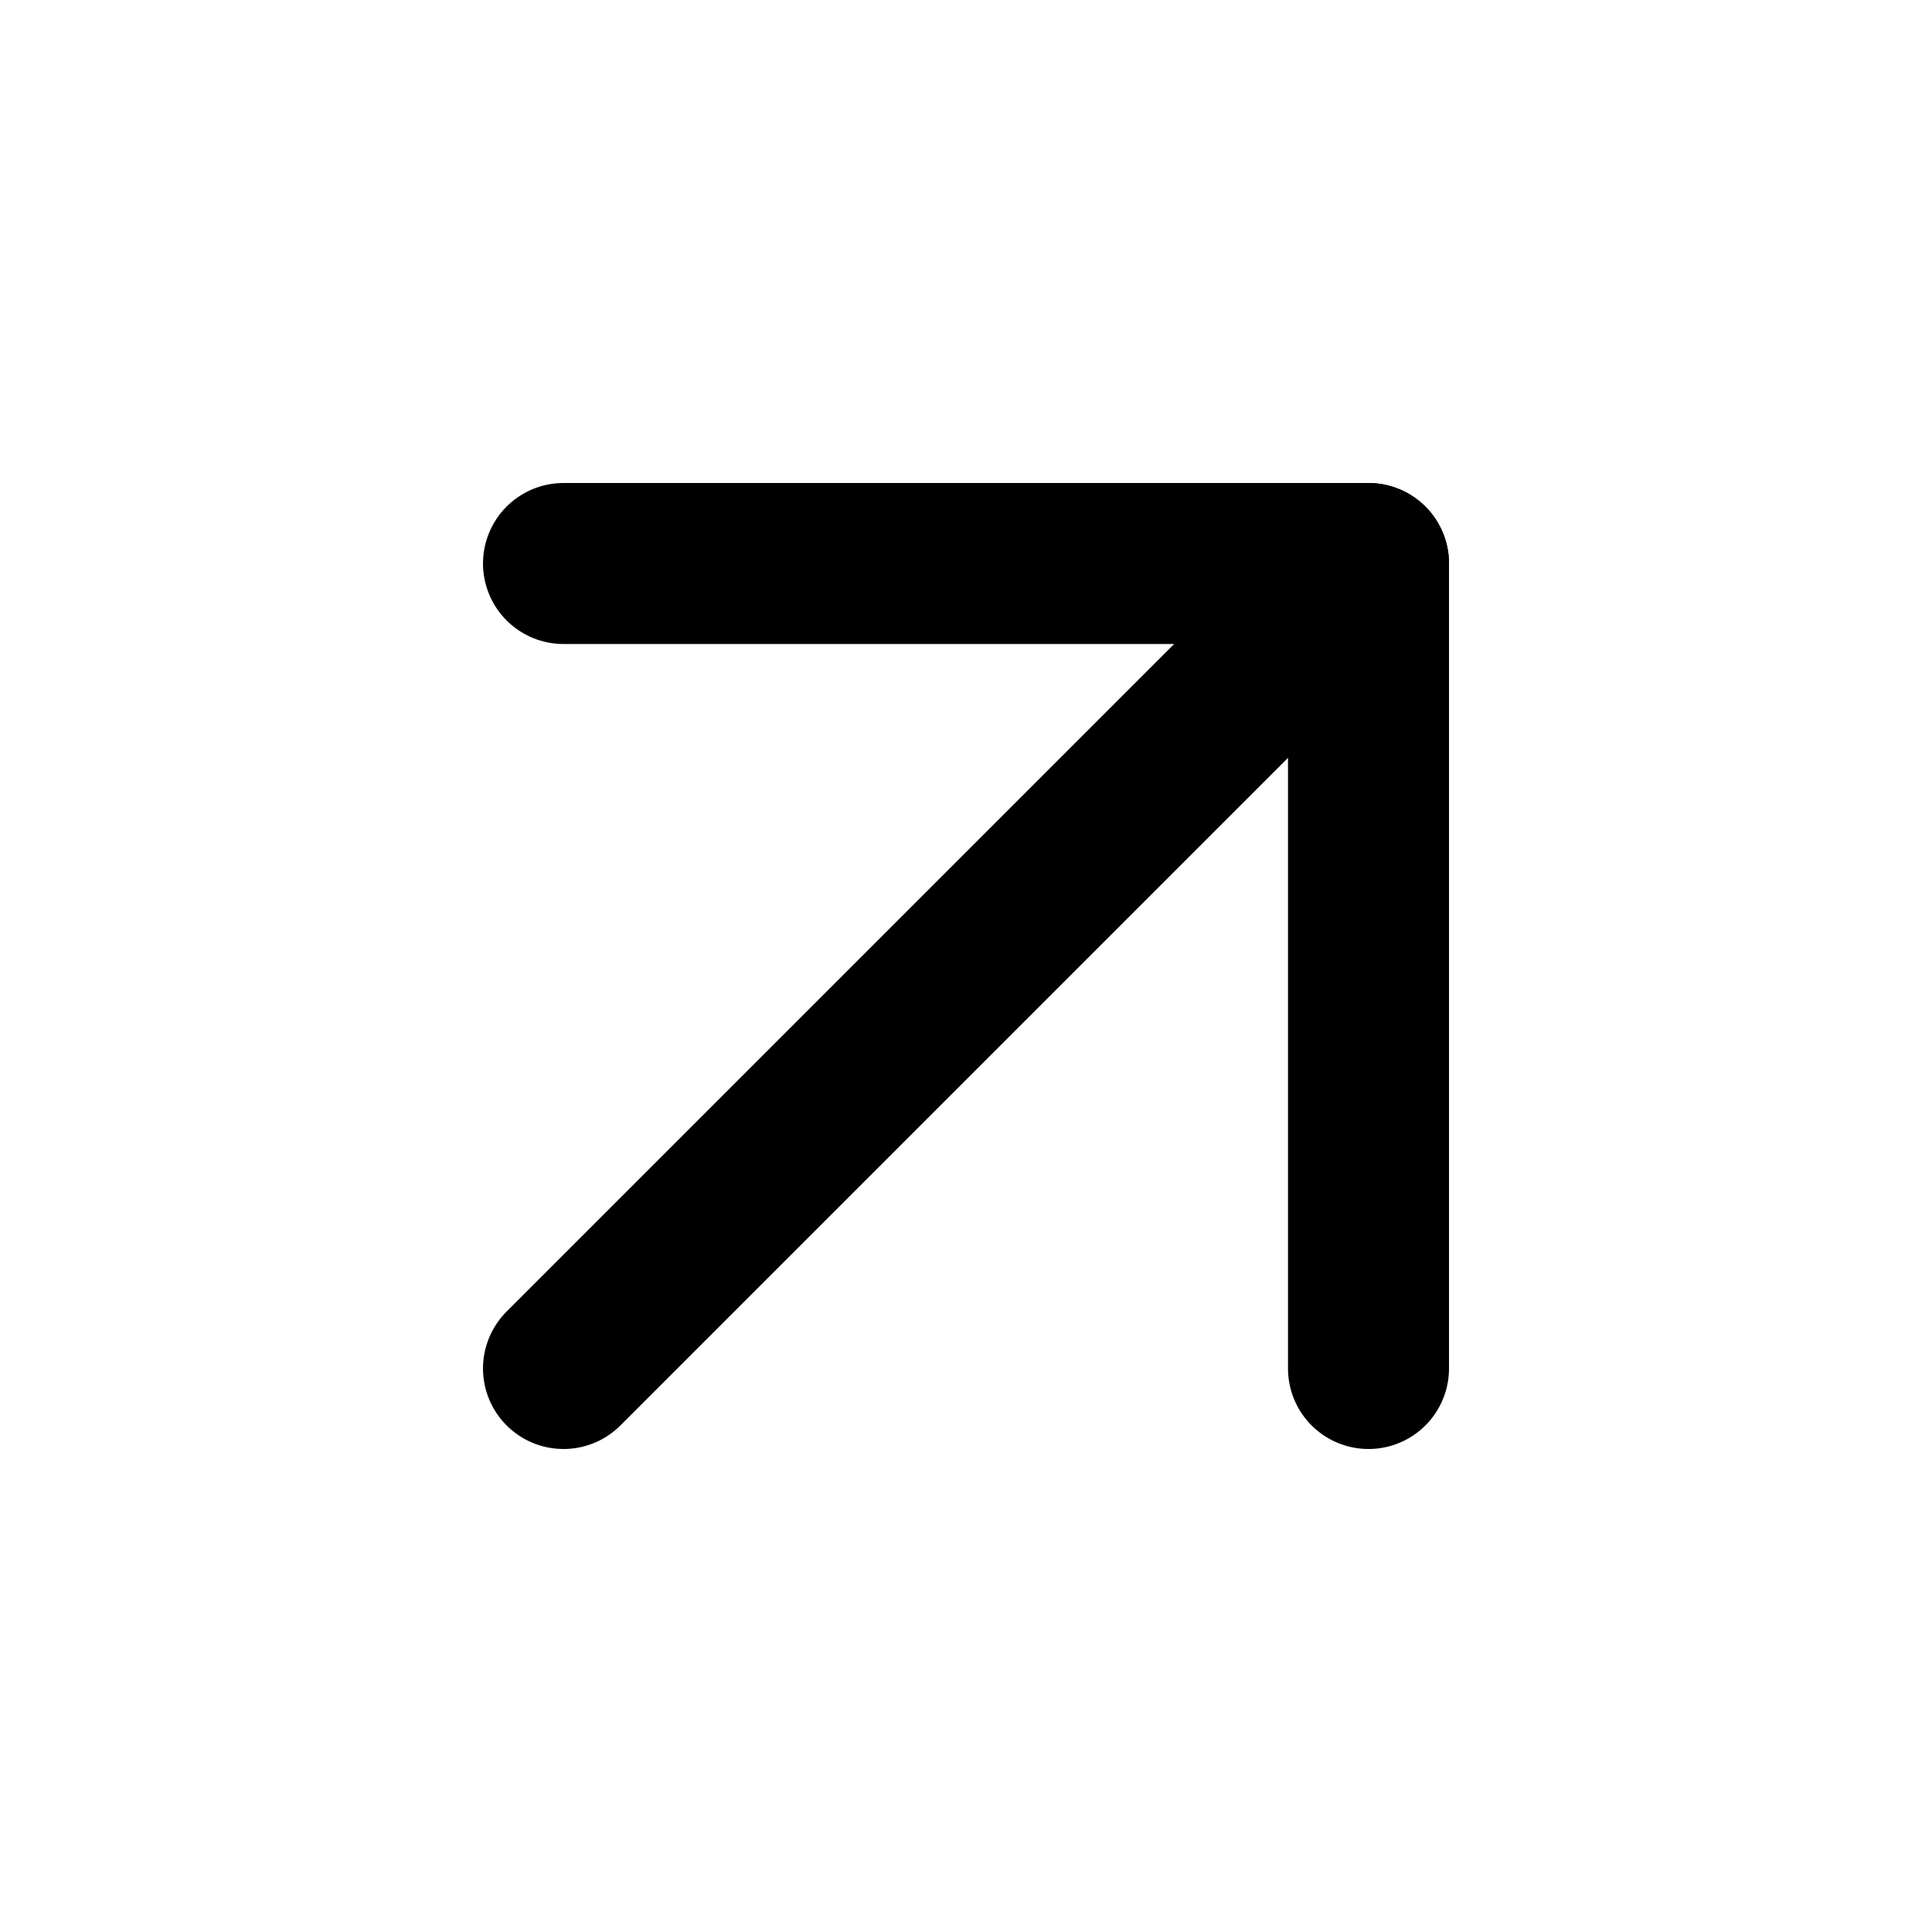
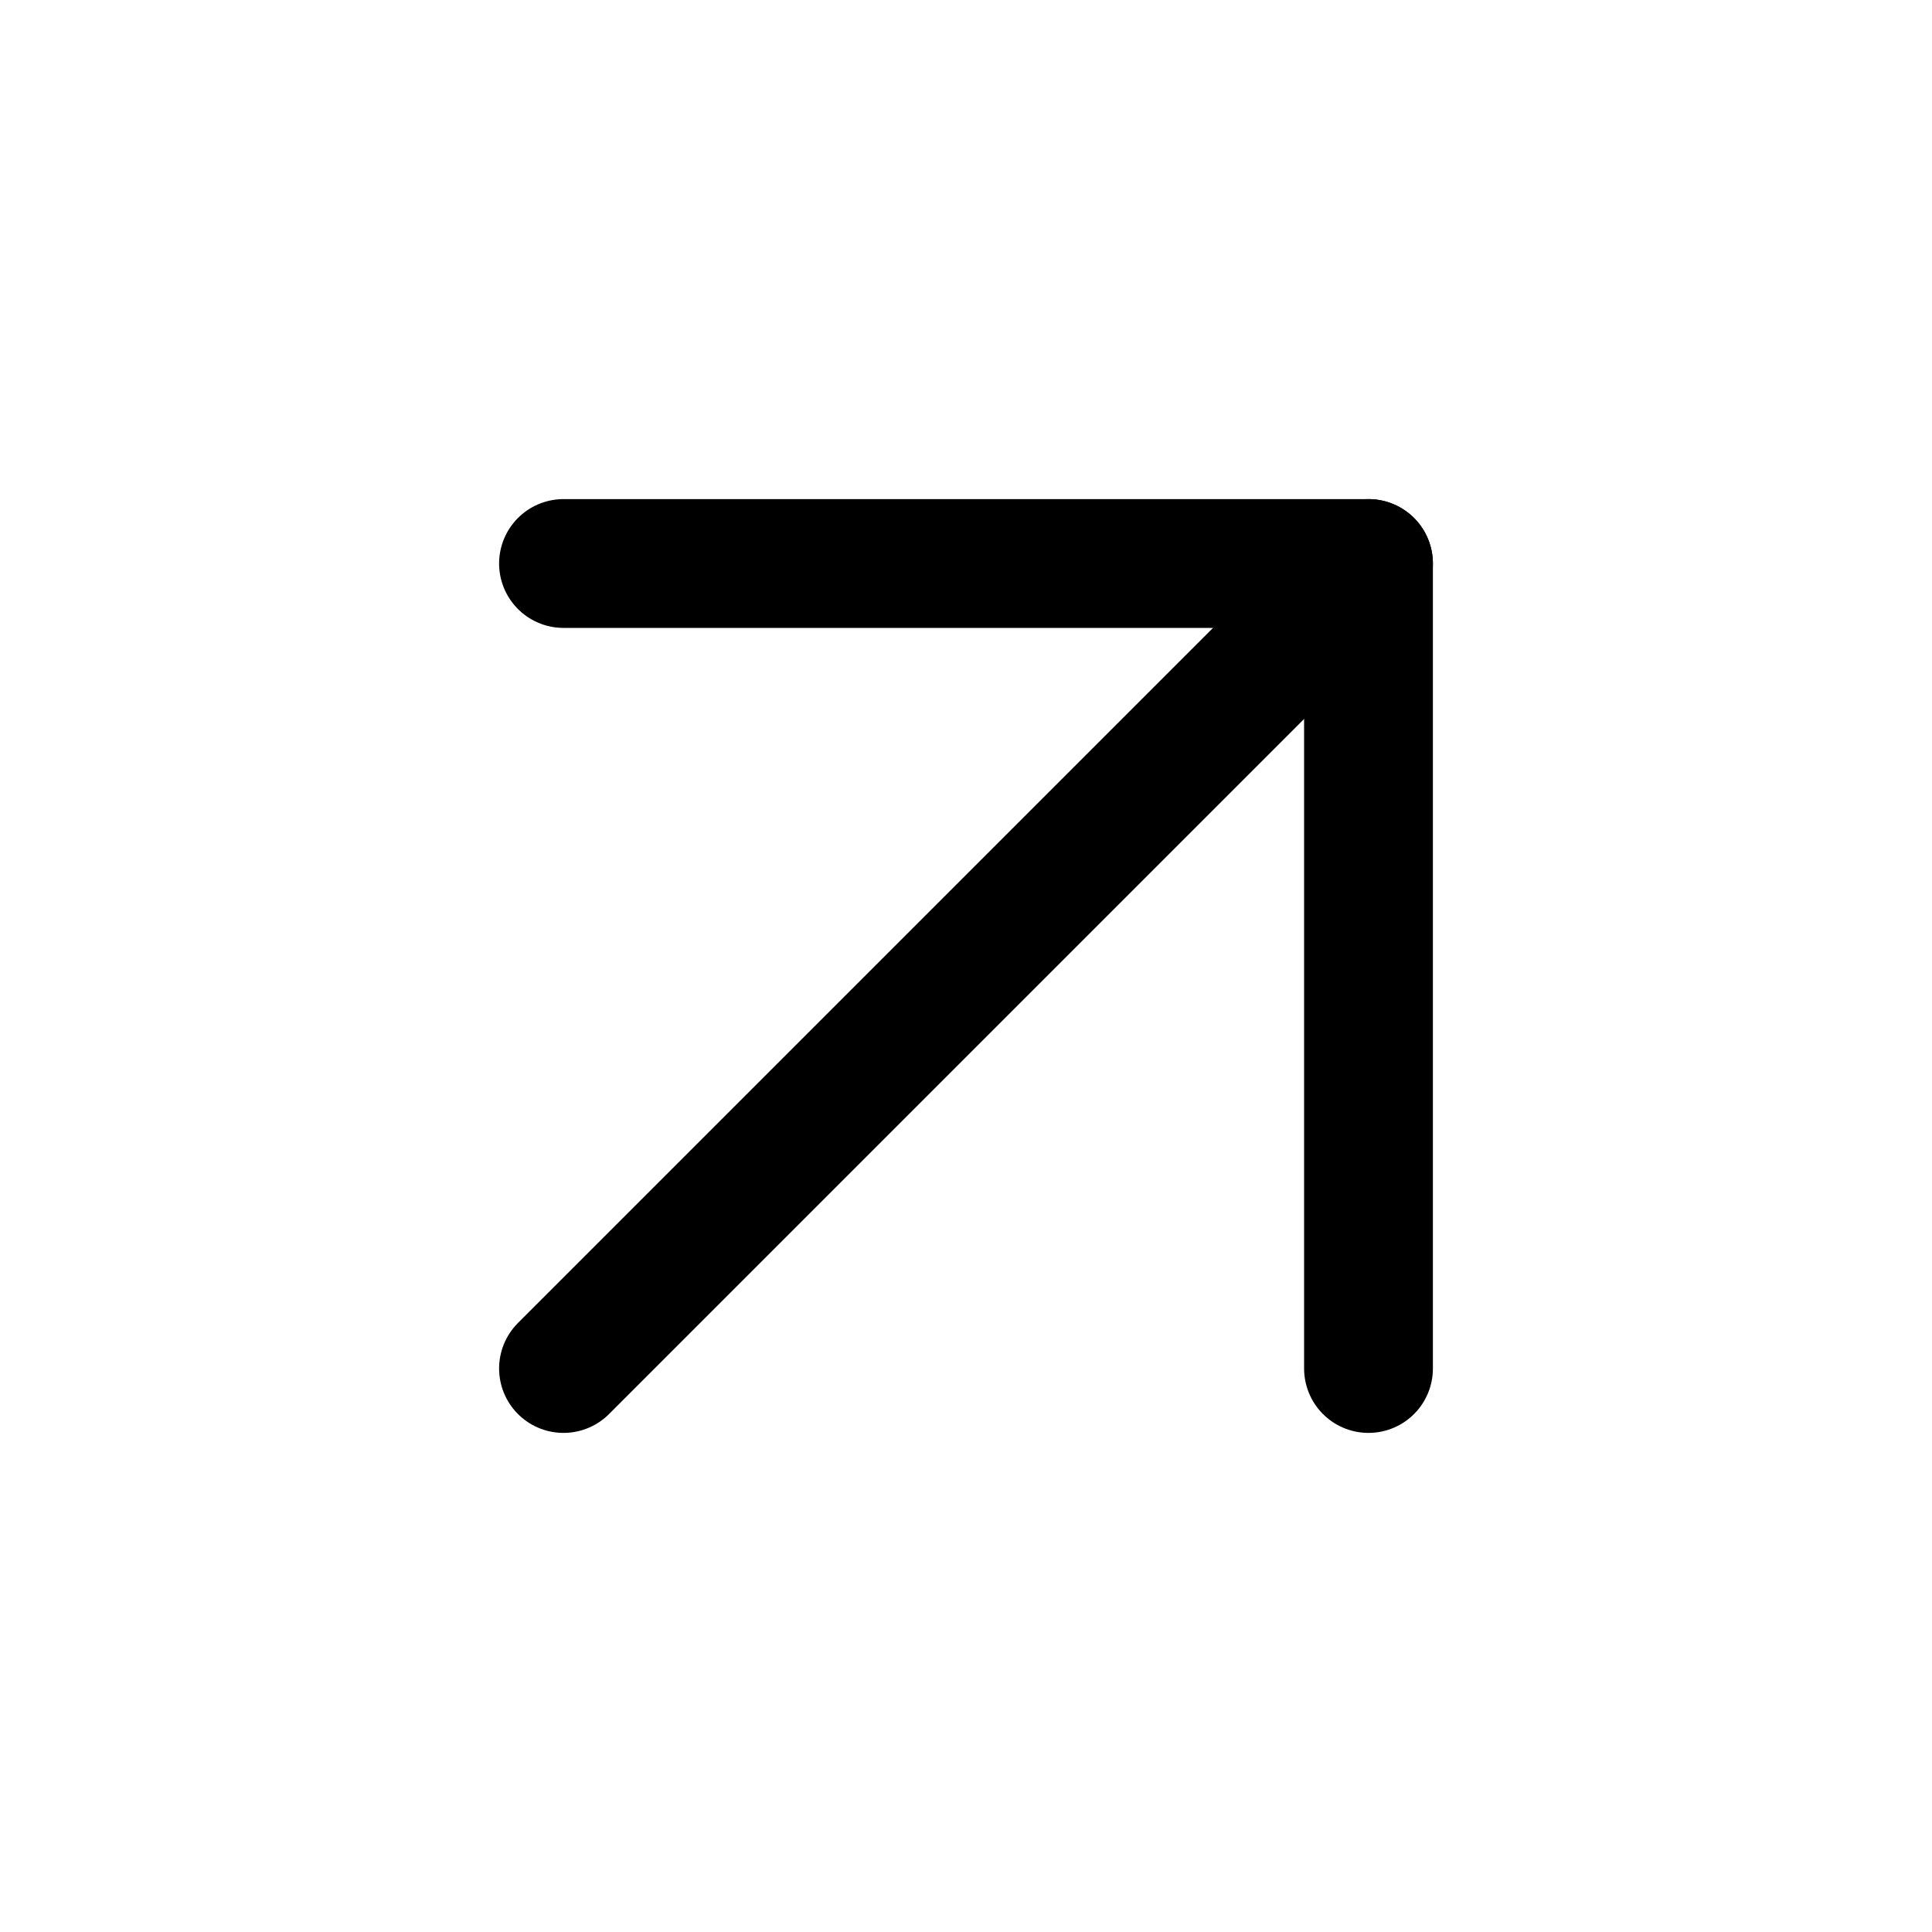
- <svg xmlns="http://www.w3.org/2000/svg" width="24" height="24" viewBox="0 0 24 24" fill="none" stroke="currentColor" stroke-width="2" stroke-linecap="round" stroke-linejoin="round" class="feather feather-arrow-up-right">
+ <svg xmlns="http://www.w3.org/2000/svg" width="24" height="24" viewBox="0 0 24 24" fill="none" stroke="currentColor" stroke-width="1.6" stroke-linecap="round" stroke-linejoin="round" class="feather feather-arrow-up-right">
  <line x1="7" y1="17" x2="17" y2="7" />
  <polyline points="7 7 17 7 17 17" />
</svg>
